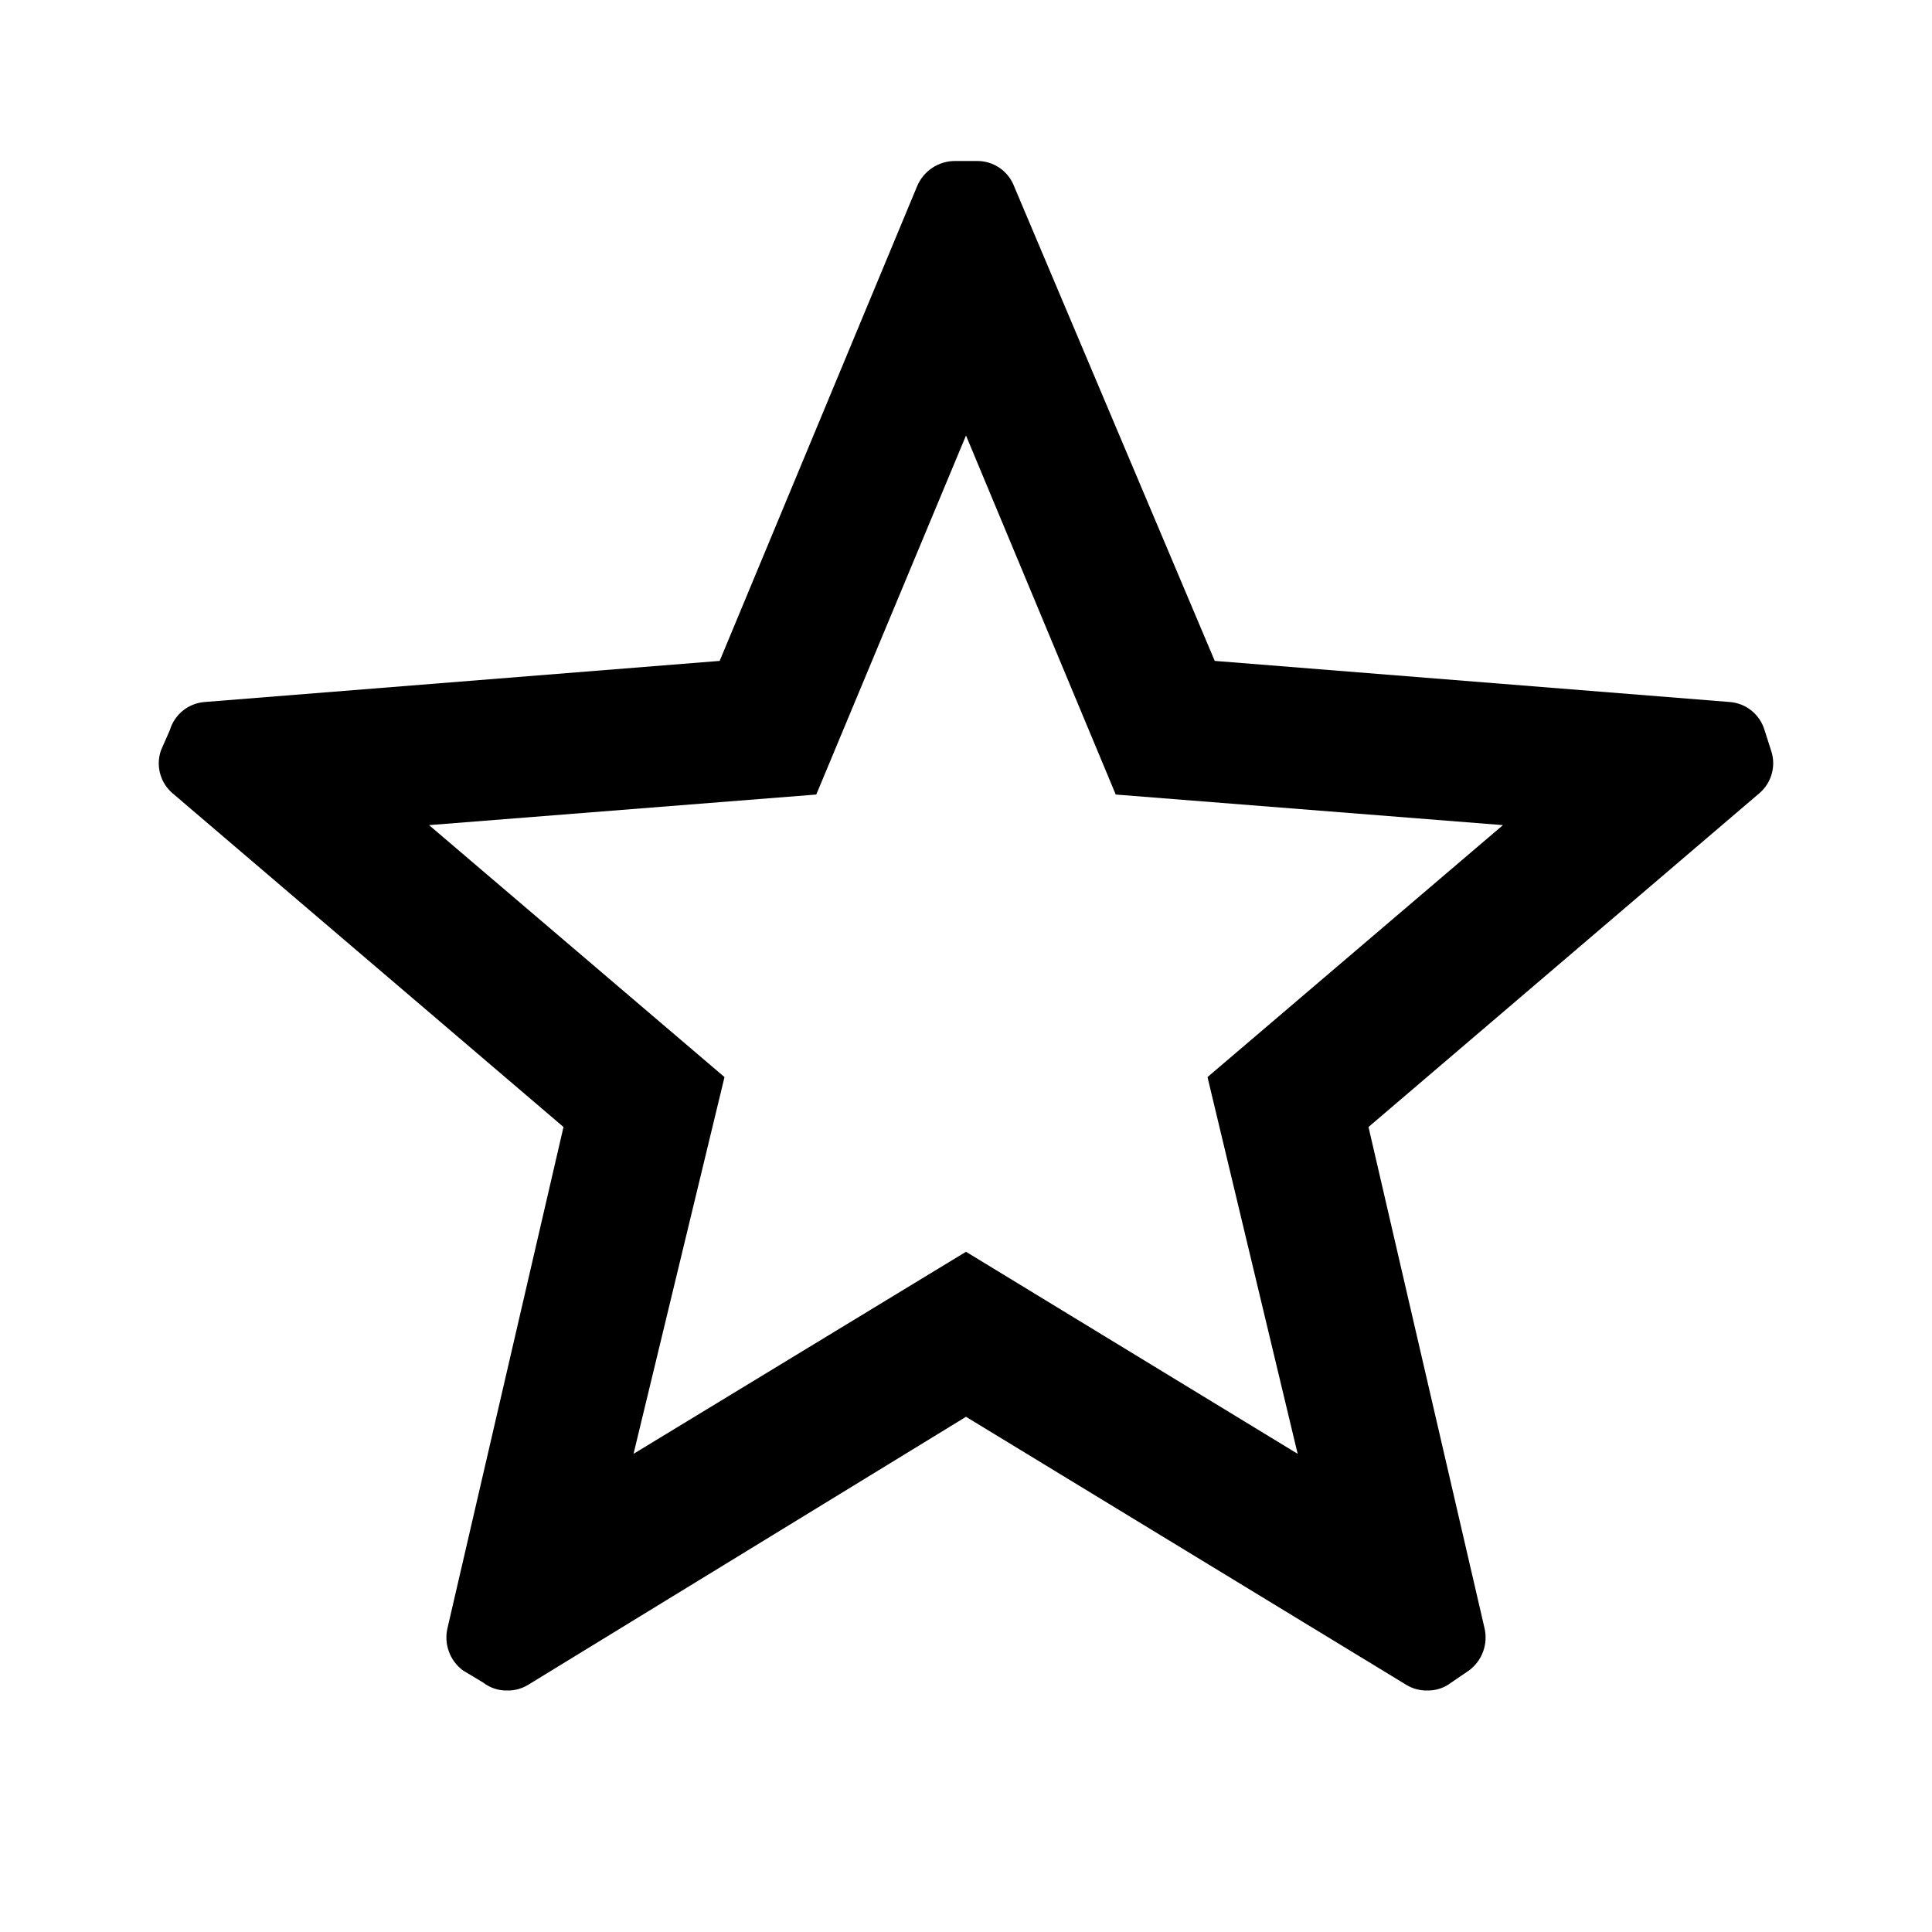
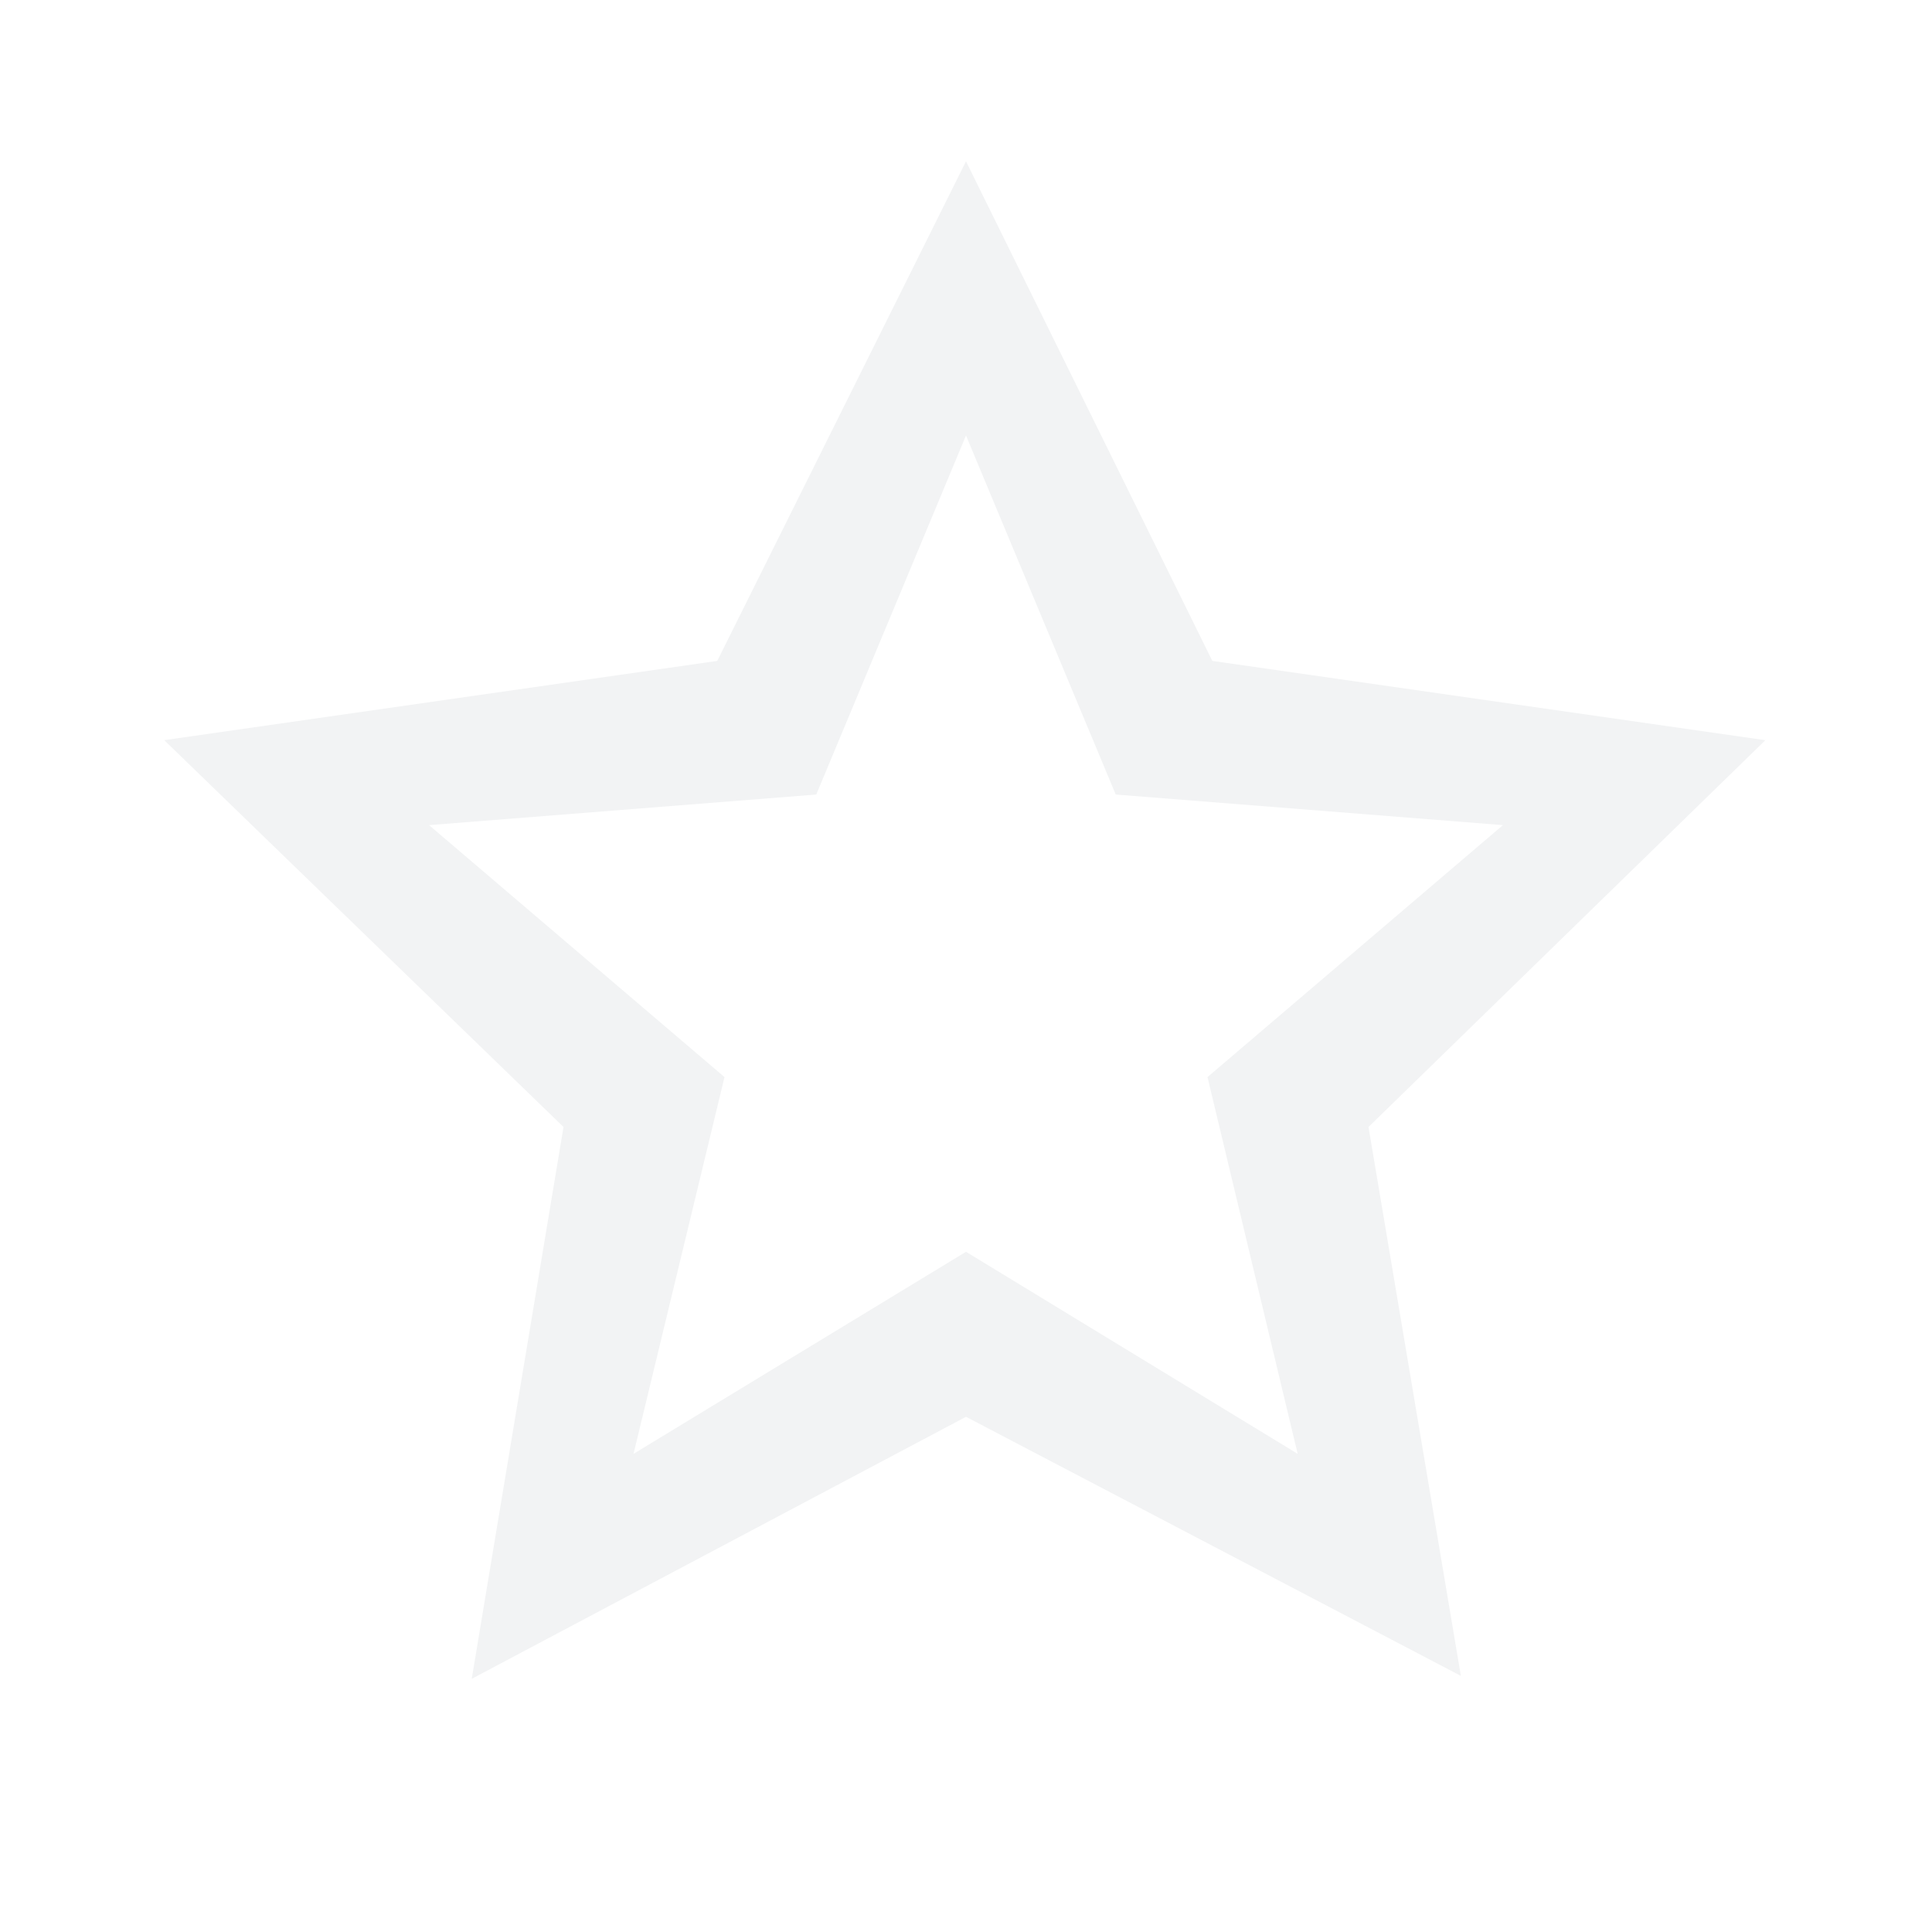
- <svg xmlns="http://www.w3.org/2000/svg" id="Layer_1" viewBox="0 0 24 24">
-   <path d="M12,5.41m1.86,4.46,4.81.38L15,13.38l1.12,4.68L12,15.55,7.87,18.06,9,13.38,5.33,10.25l4.81-.38L12,5.41ZM11.87,2a.51.51,0,0,0-.48.32L8.94,8.21l-6.39.51a.49.49,0,0,0-.44.35L2,9.32a.49.49,0,0,0,.15.54L7,14,5.56,20.22a.51.51,0,0,0,.19.53L6,20.9a.47.47,0,0,0,.3.1.48.48,0,0,0,.26-.07L12,17.6l5.47,3.33a.48.48,0,0,0,.26.07.47.47,0,0,0,.3-.1l.22-.15a.51.51,0,0,0,.19-.53L17,14l4.86-4.15A.49.49,0,0,0,22,9.32l-.08-.25a.49.49,0,0,0-.44-.35l-6.39-.51L12.6,2.32A.49.49,0,0,0,12.13,2Z" />
+ <svg xmlns="http://www.w3.org/2000/svg" width="48" height="48" viewBox="0 0 48 48">
+   <path fill="#F2F3F4" fill-rule="evenodd" d="M27.72 19.74l9.62.76L30 26.76l2.24 9.36L24 31.1l-8.26 5.02L18 26.76l-7.34-6.26 9.62-.76L24 10.82l3.72 8.92zM4.08 18.389l13.74-1.969L24 4.008l6.12 12.412 13.74 1.97L34 28l2.295 13.637L24 35.2l-12.28 6.51L14 28l-9.92-9.611z" />
</svg>
